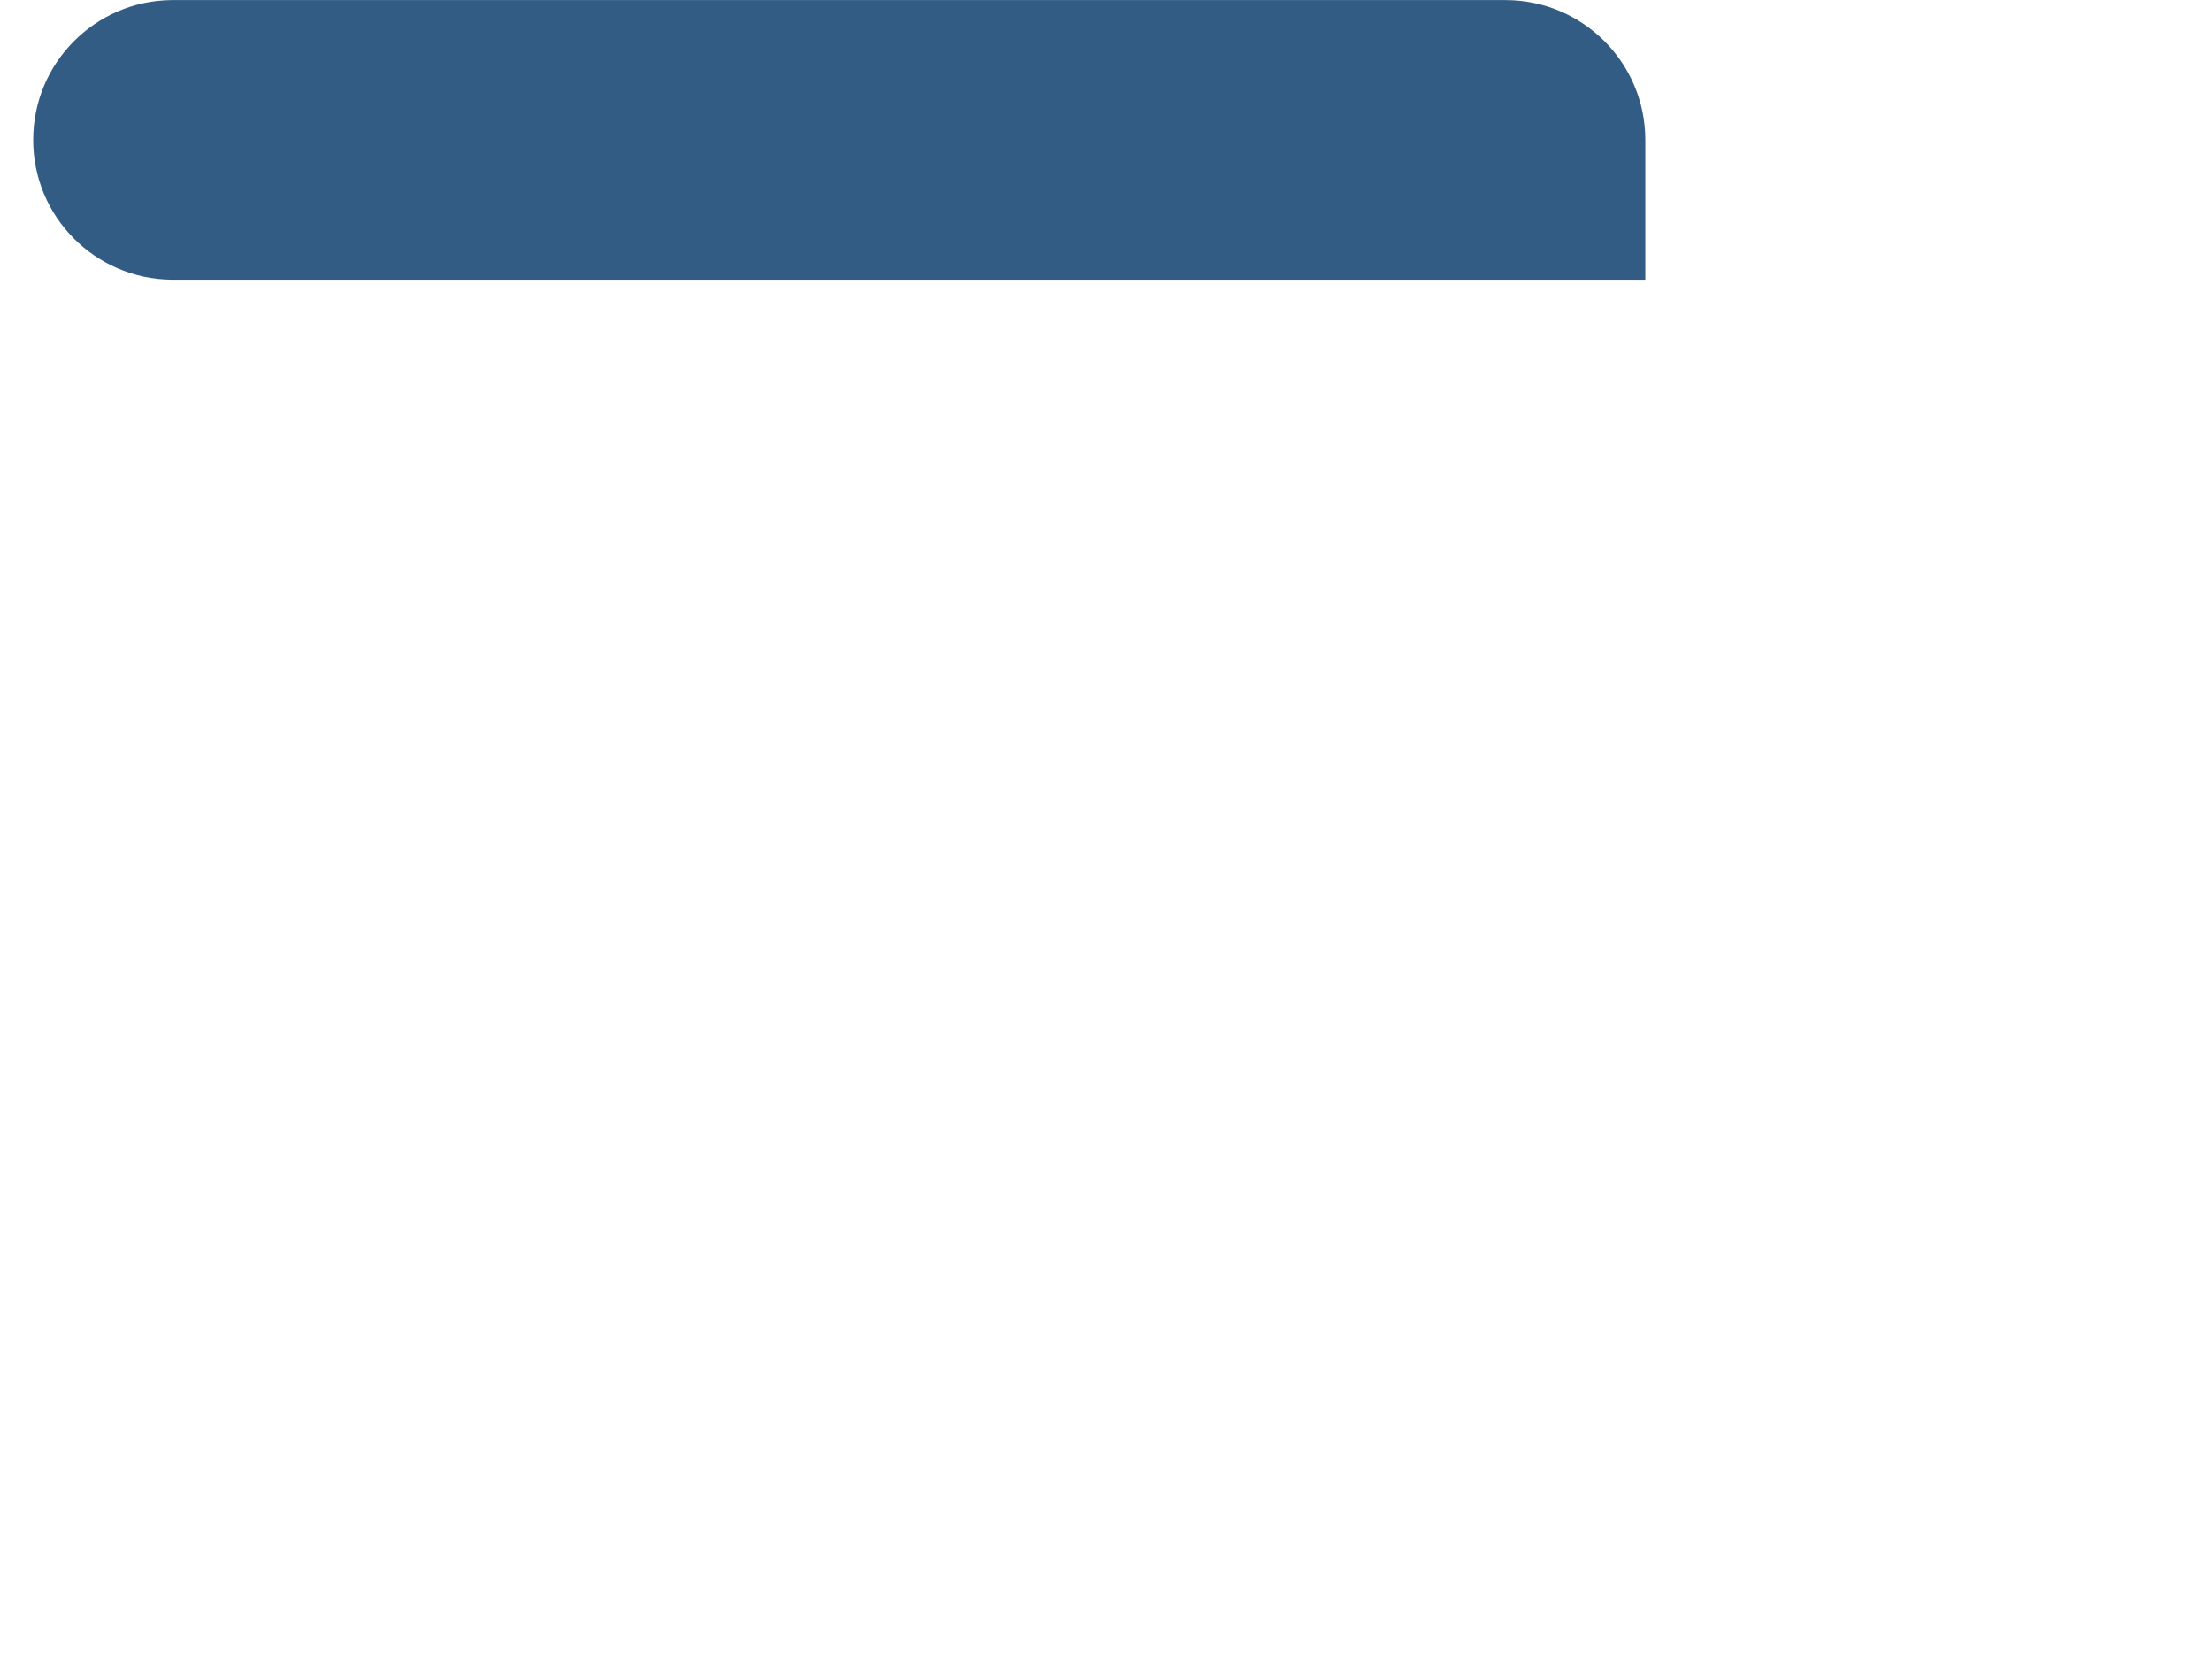
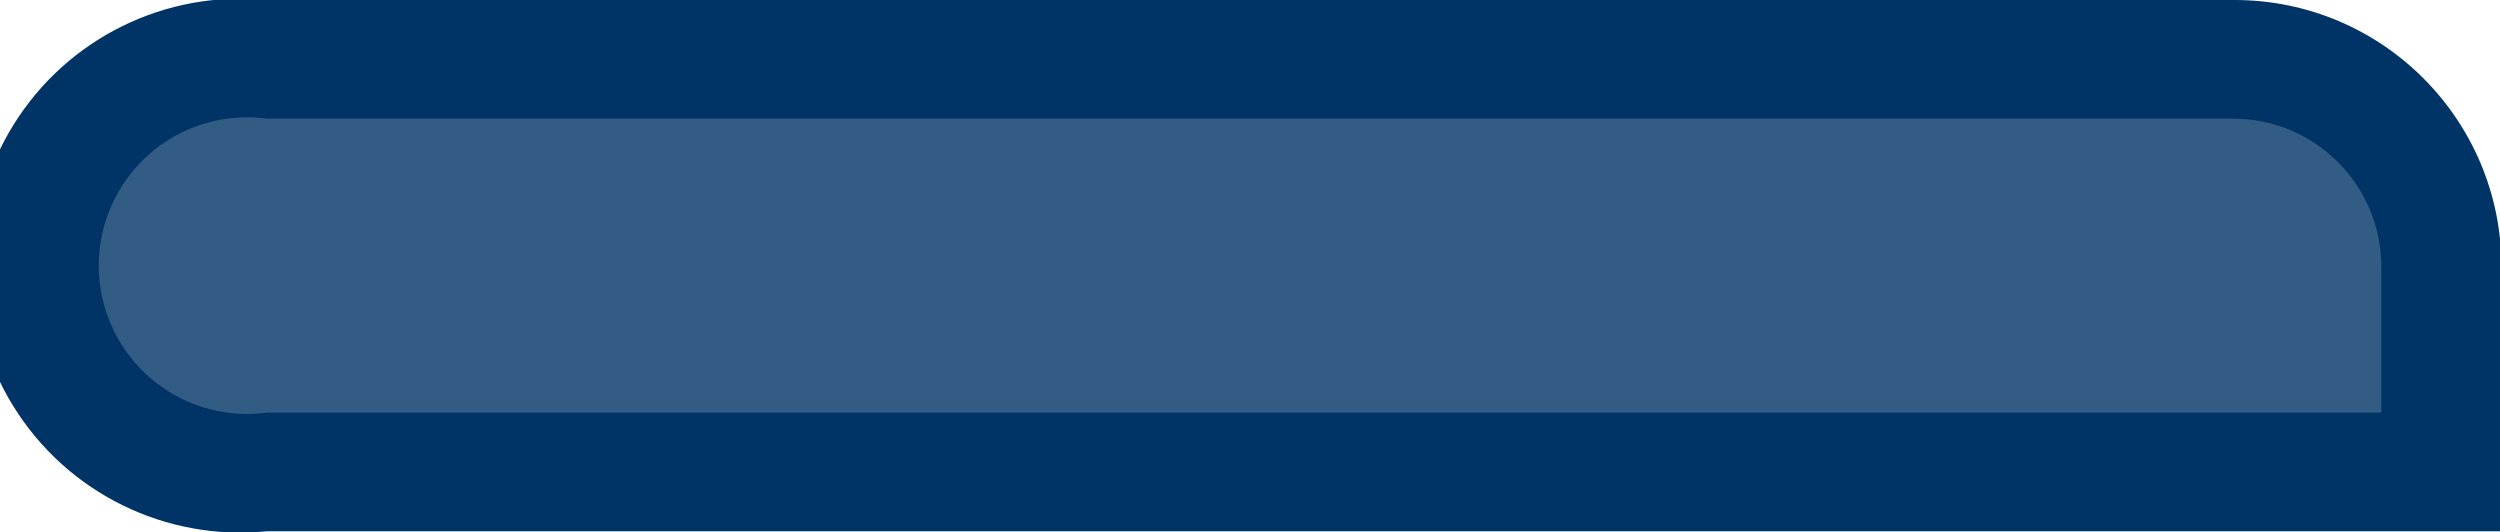
- <svg xmlns="http://www.w3.org/2000/svg" width="139.449" height="104.213" viewBox="0 0 139.449 104.213">
-   <path id="Path_513" data-name="Path 513" d="M147.544,122.082V130.9H54.63a8.813,8.813,0,0,1,0-17.625h84.1a8.819,8.819,0,0,1,8.814,8.812" transform="translate(-43.819 -113.27)" fill="#335c85" />
+ <svg xmlns="http://www.w3.org/2000/svg" id="Layer_1" data-name="Layer 1" viewBox="0 0 84.28 17.91">
+   <defs>
+     <style>.cls-1{fill:#335c85;}.cls-2{fill:#036;}</style>
+   </defs>
+   <g id="Path_538" data-name="Path 538">
+     <path class="cls-1" d="M82.28,9v7H9A7,7,0,0,1,9,2H75.33a7,7,0,0,1,7,7" />
+   </g>
+   <g id="Path_539" data-name="Path 539">
+     <path class="cls-2" d="M84.28,17.91H9A9,9,0,1,1,9,0H75.33a9,9,0,0,1,9,9ZM9,4a5,5,0,1,0,0,9.91H80.28V9a5,5,0,0,0-5-5Z" />
+   </g>
</svg>
